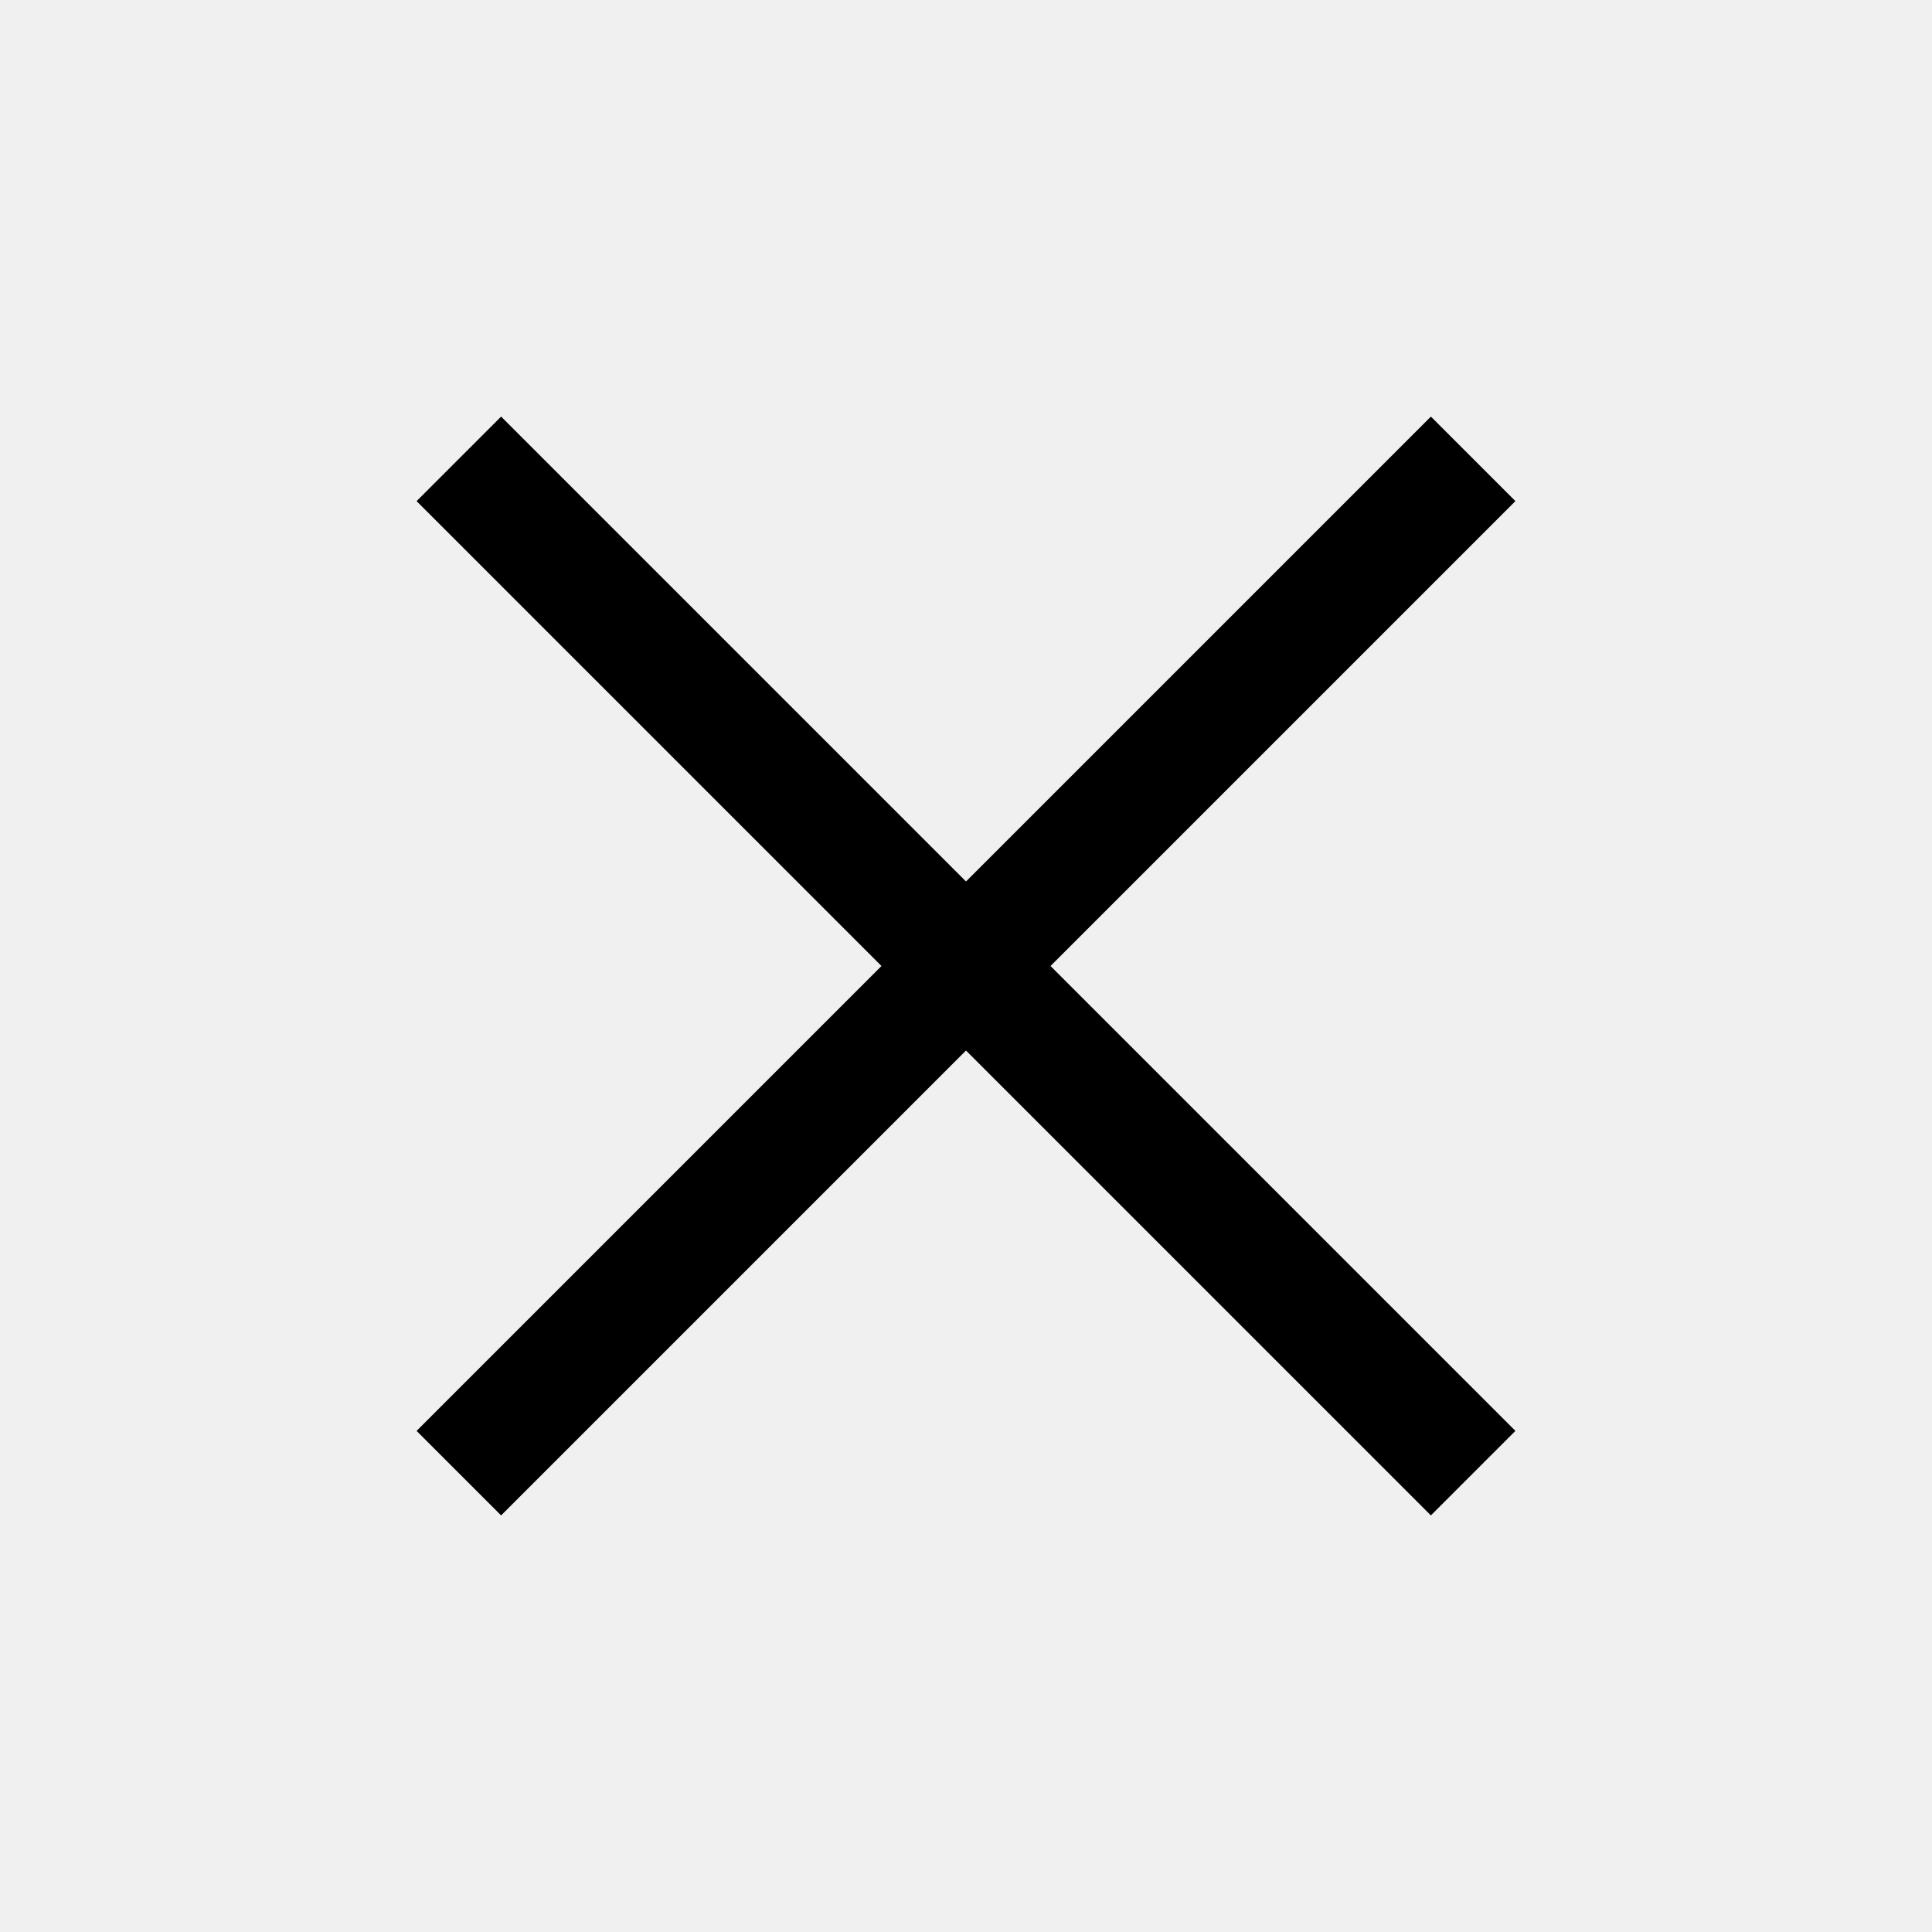
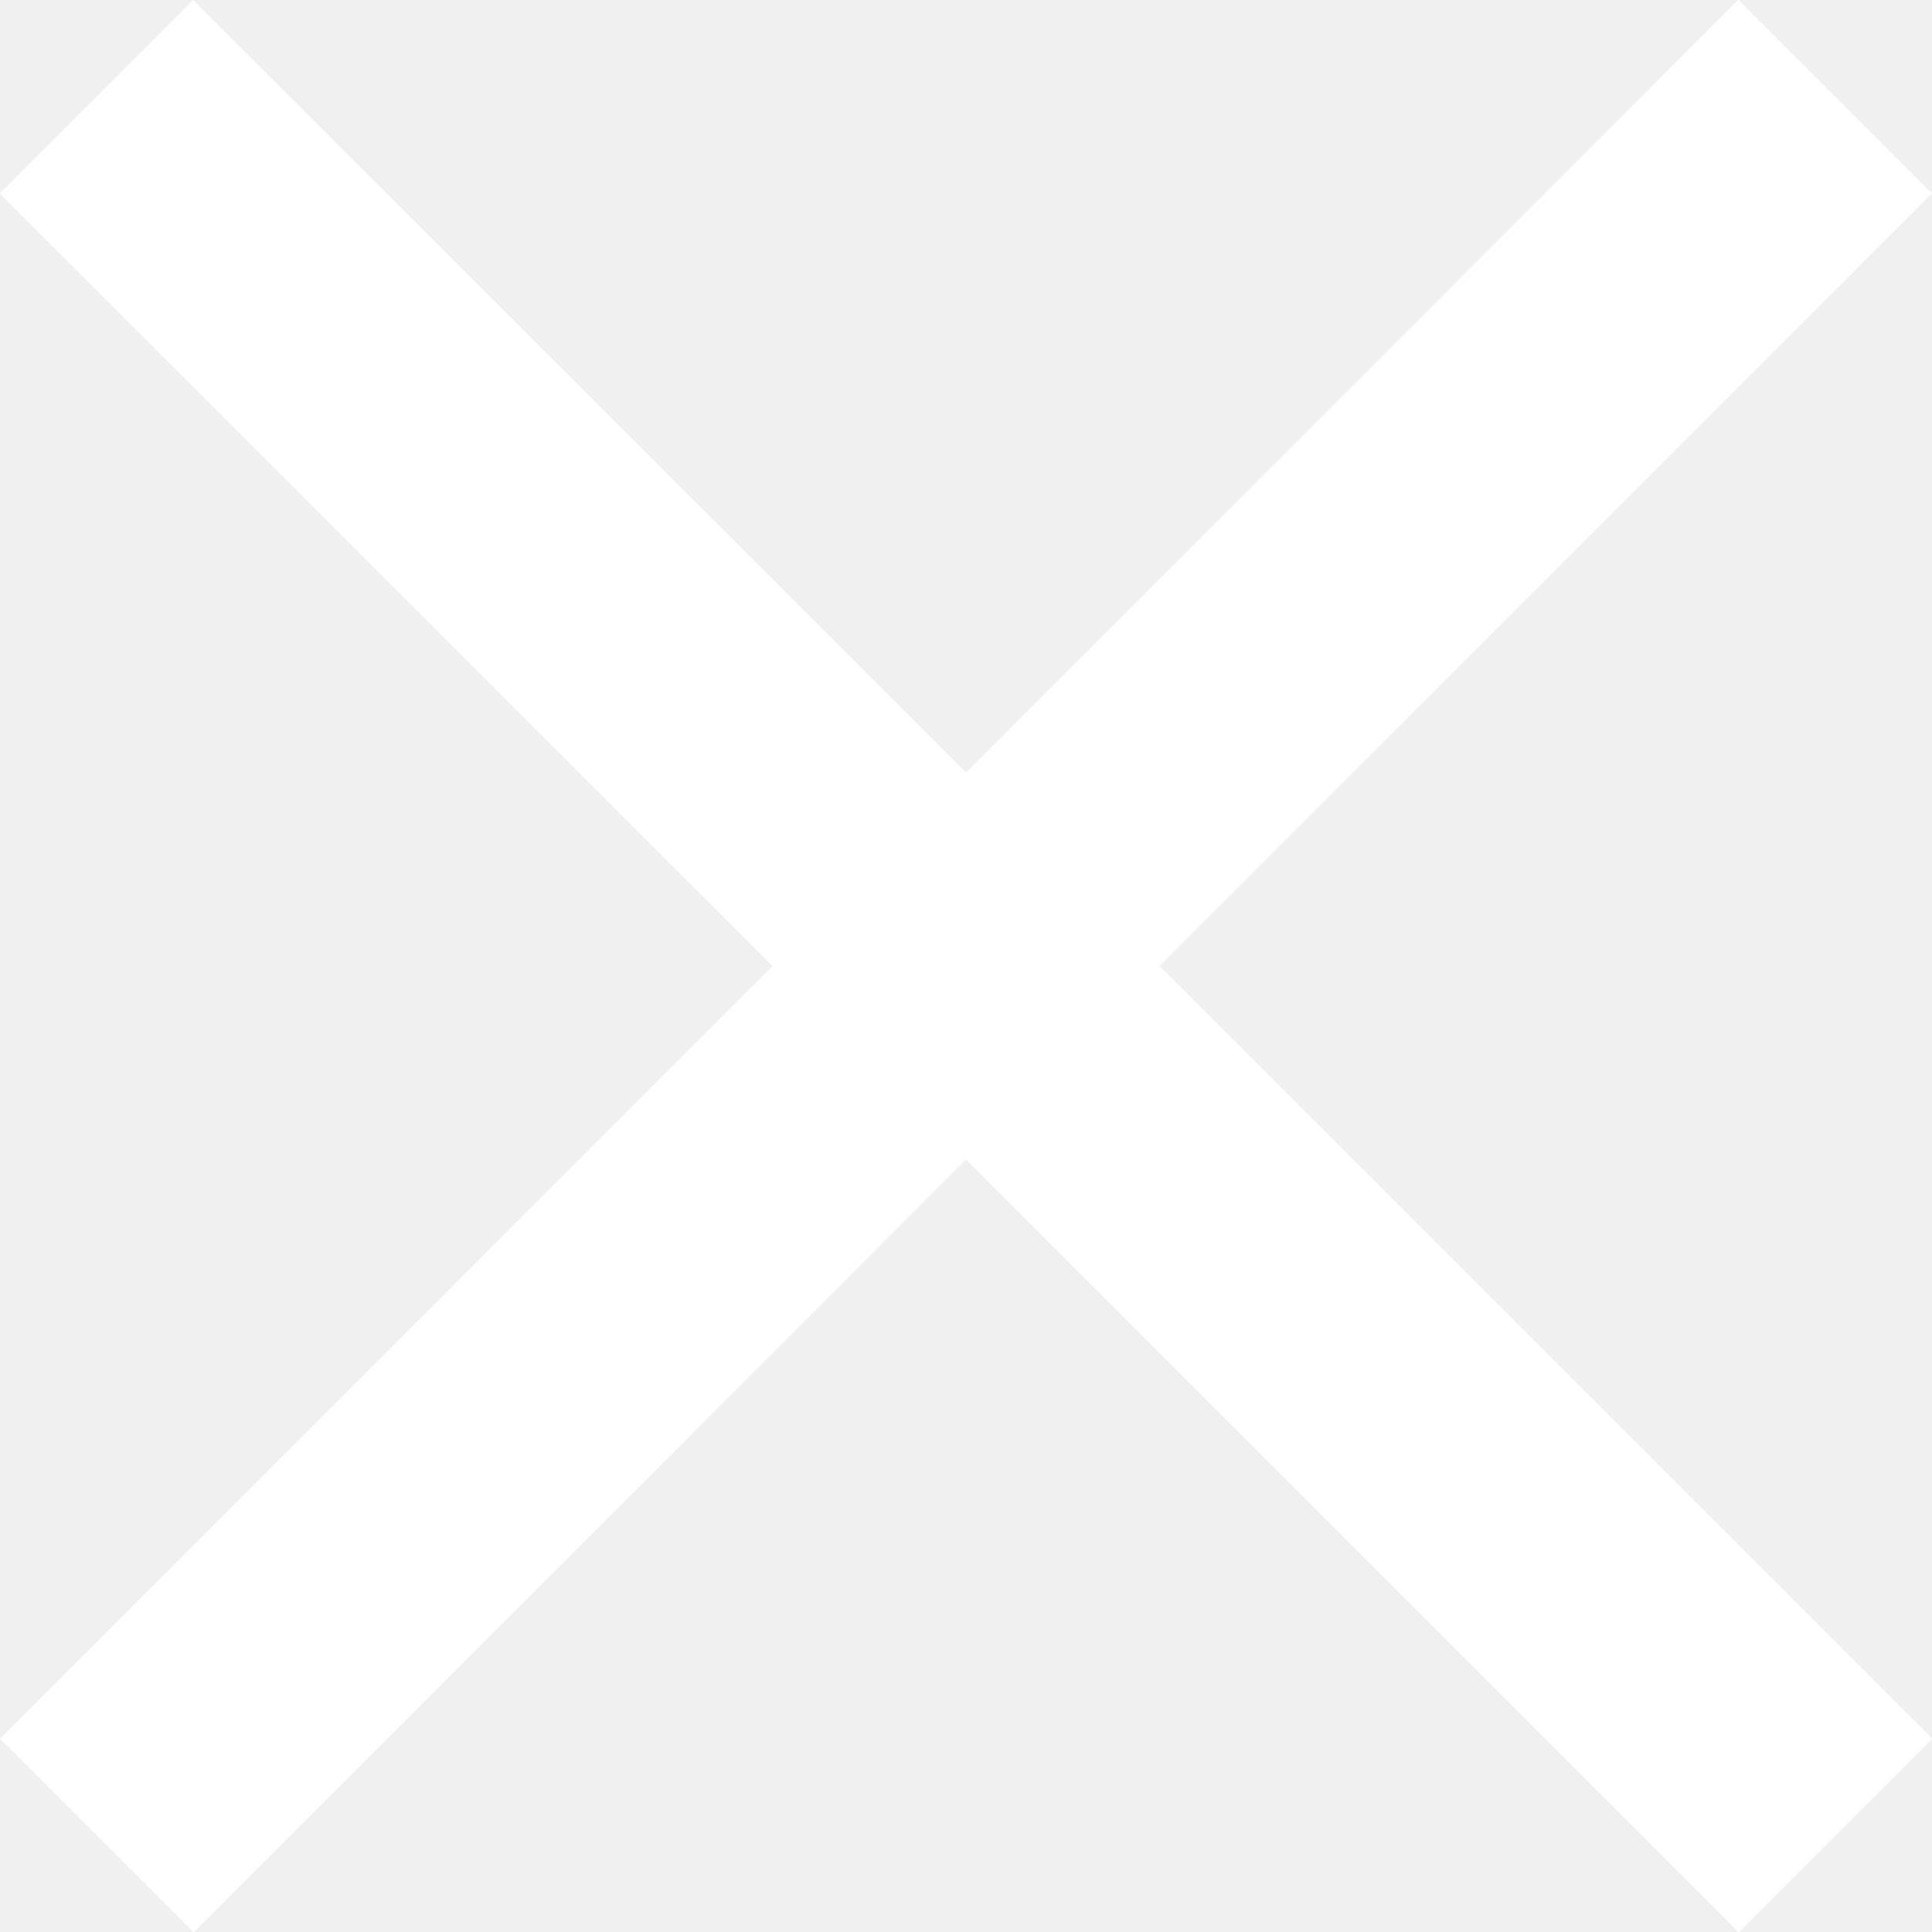
- <svg xmlns="http://www.w3.org/2000/svg" height="48" width="48">
-   <path d="M12.45 37.65 10.35 35.55 21.9 24 10.35 12.45 12.45 10.35 24 21.9 35.55 10.35 37.65 12.45 26.1 24 37.65 35.55 35.55 37.65 24 26.1Z" />
+ <svg xmlns="http://www.w3.org/2000/svg" width="20.953" height="20.953" viewBox="0 0 20.953 20.953">
+   <path id="Icon_ionic-md-close" data-name="Icon ionic-md-close" d="M28.477,9.619l-2.1-2.1L18,15.9,9.619,7.523l-2.1,2.1L15.9,18,7.523,26.381l2.1,2.1L18,20.1l8.381,8.381,2.1-2.1L20.1,18Z" transform="translate(-7.523 -7.523)" fill="#fff" />
</svg>
